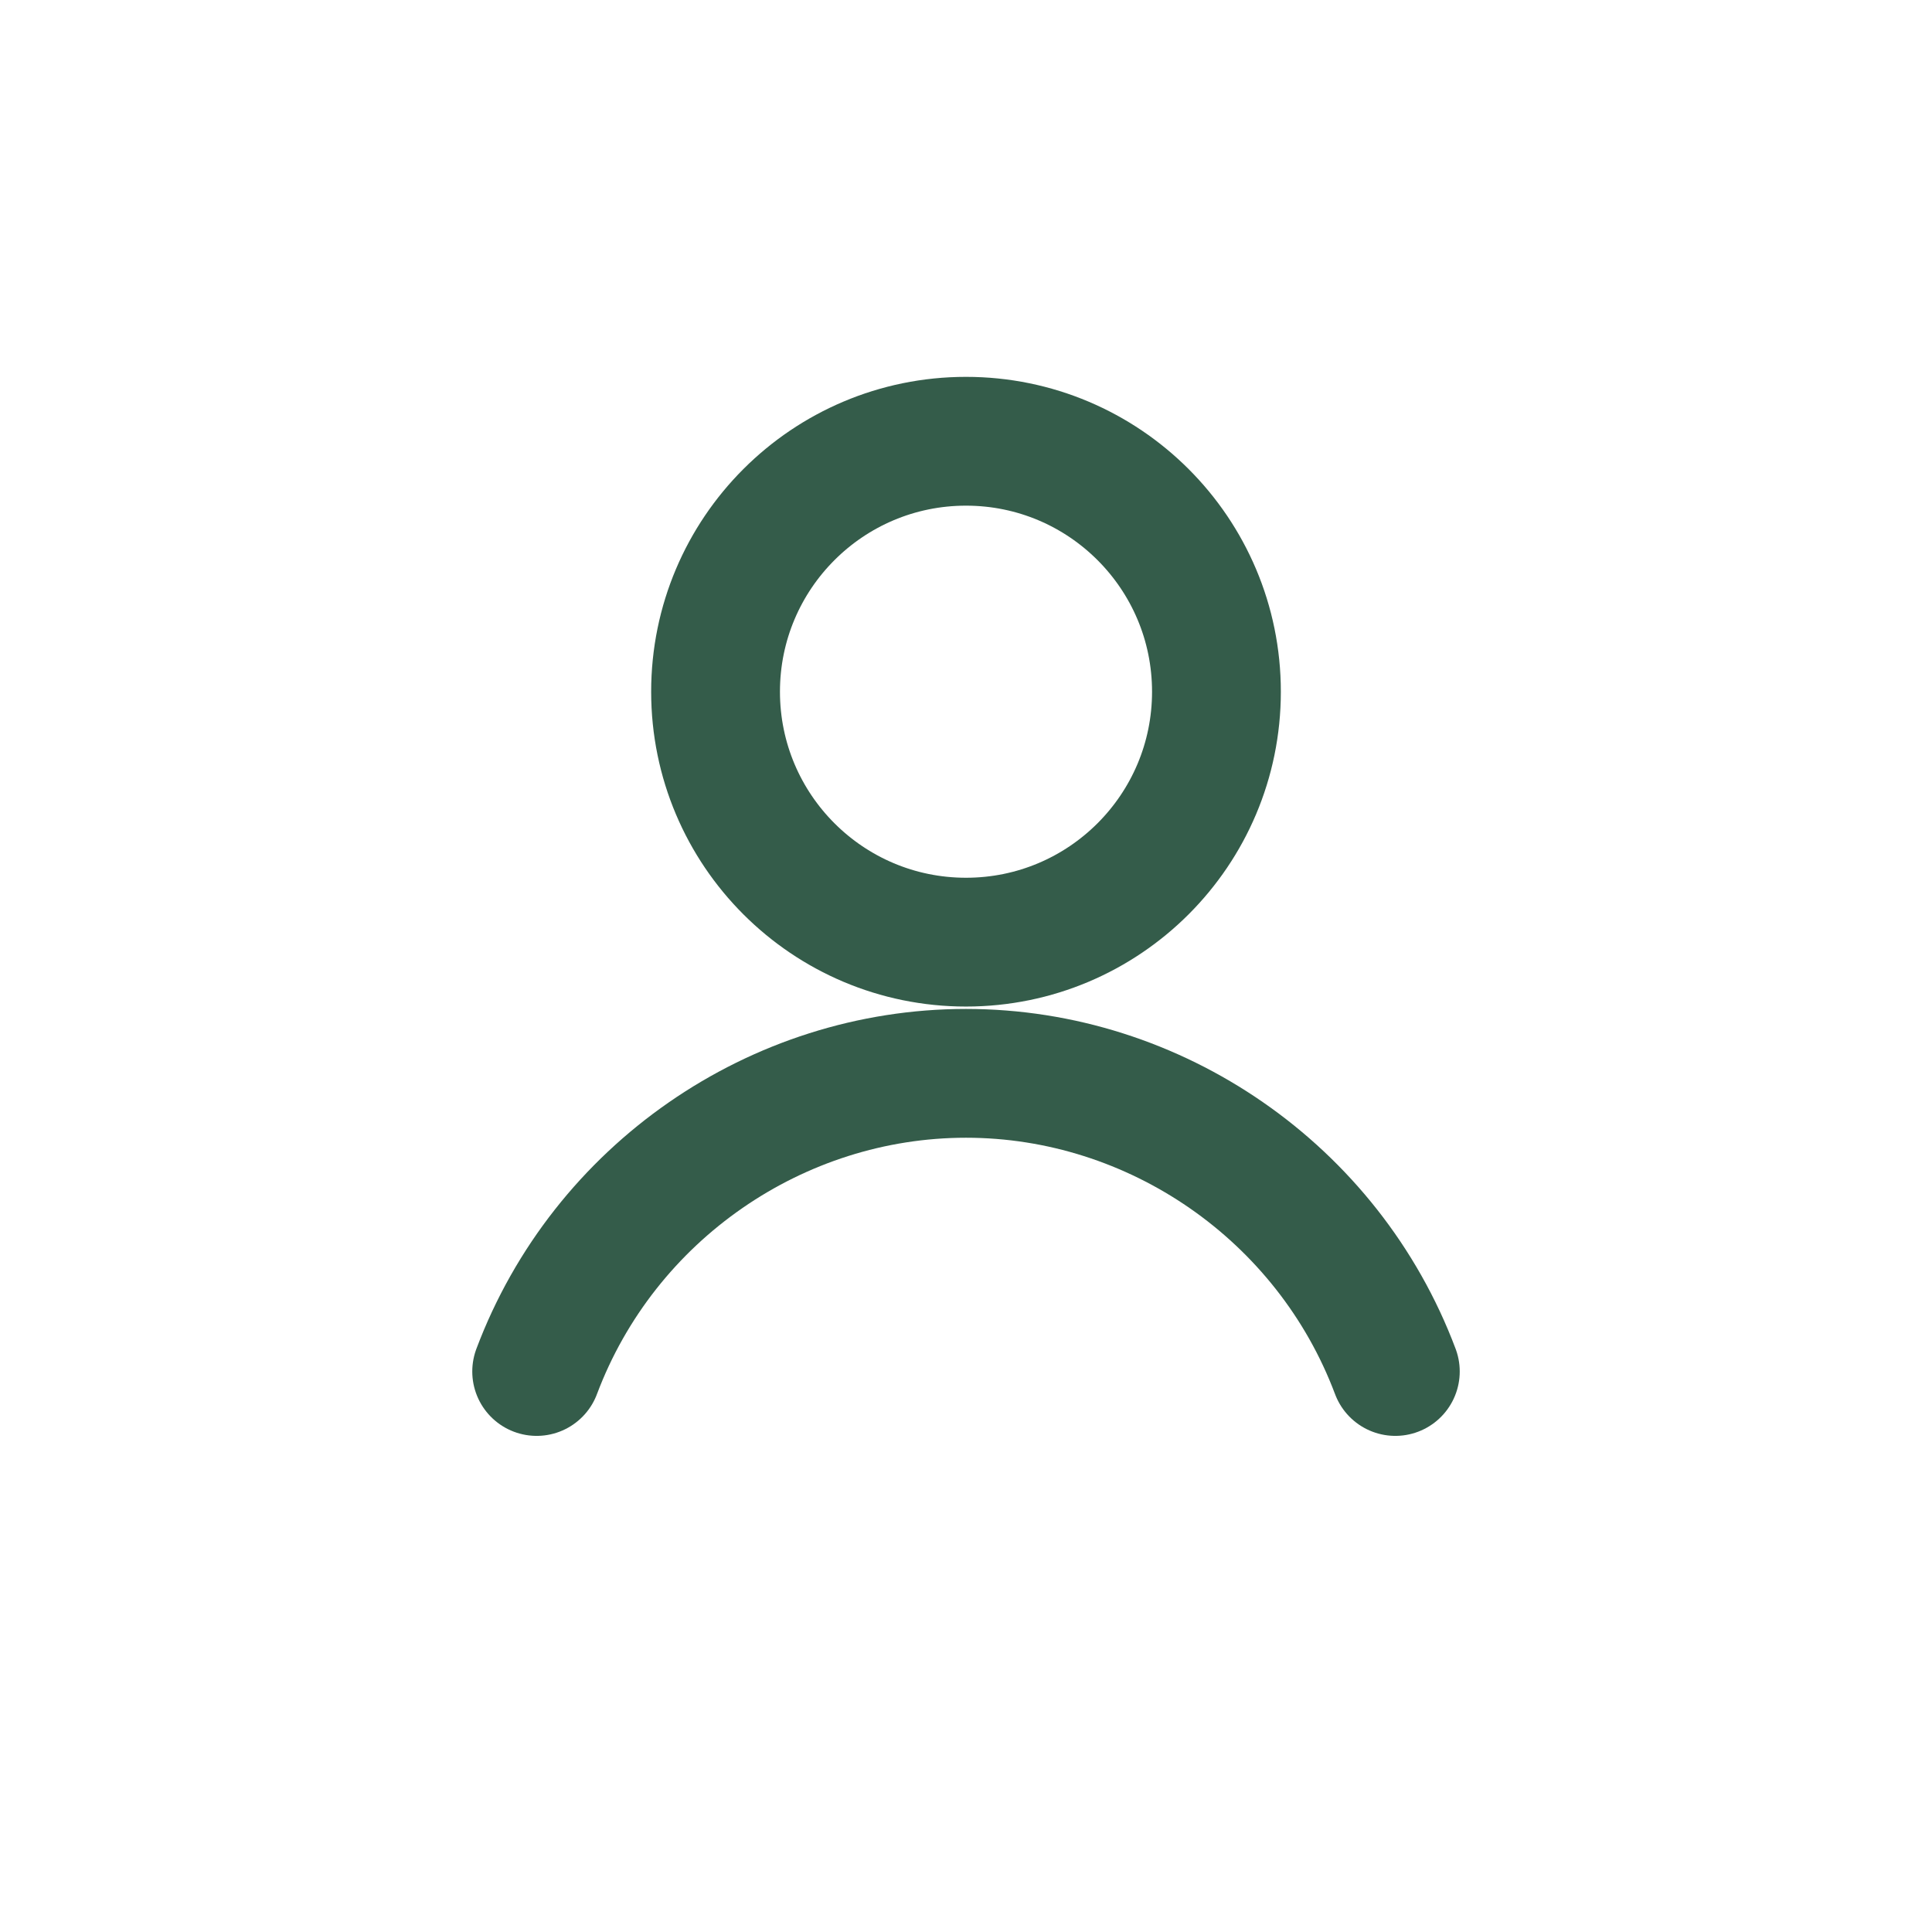
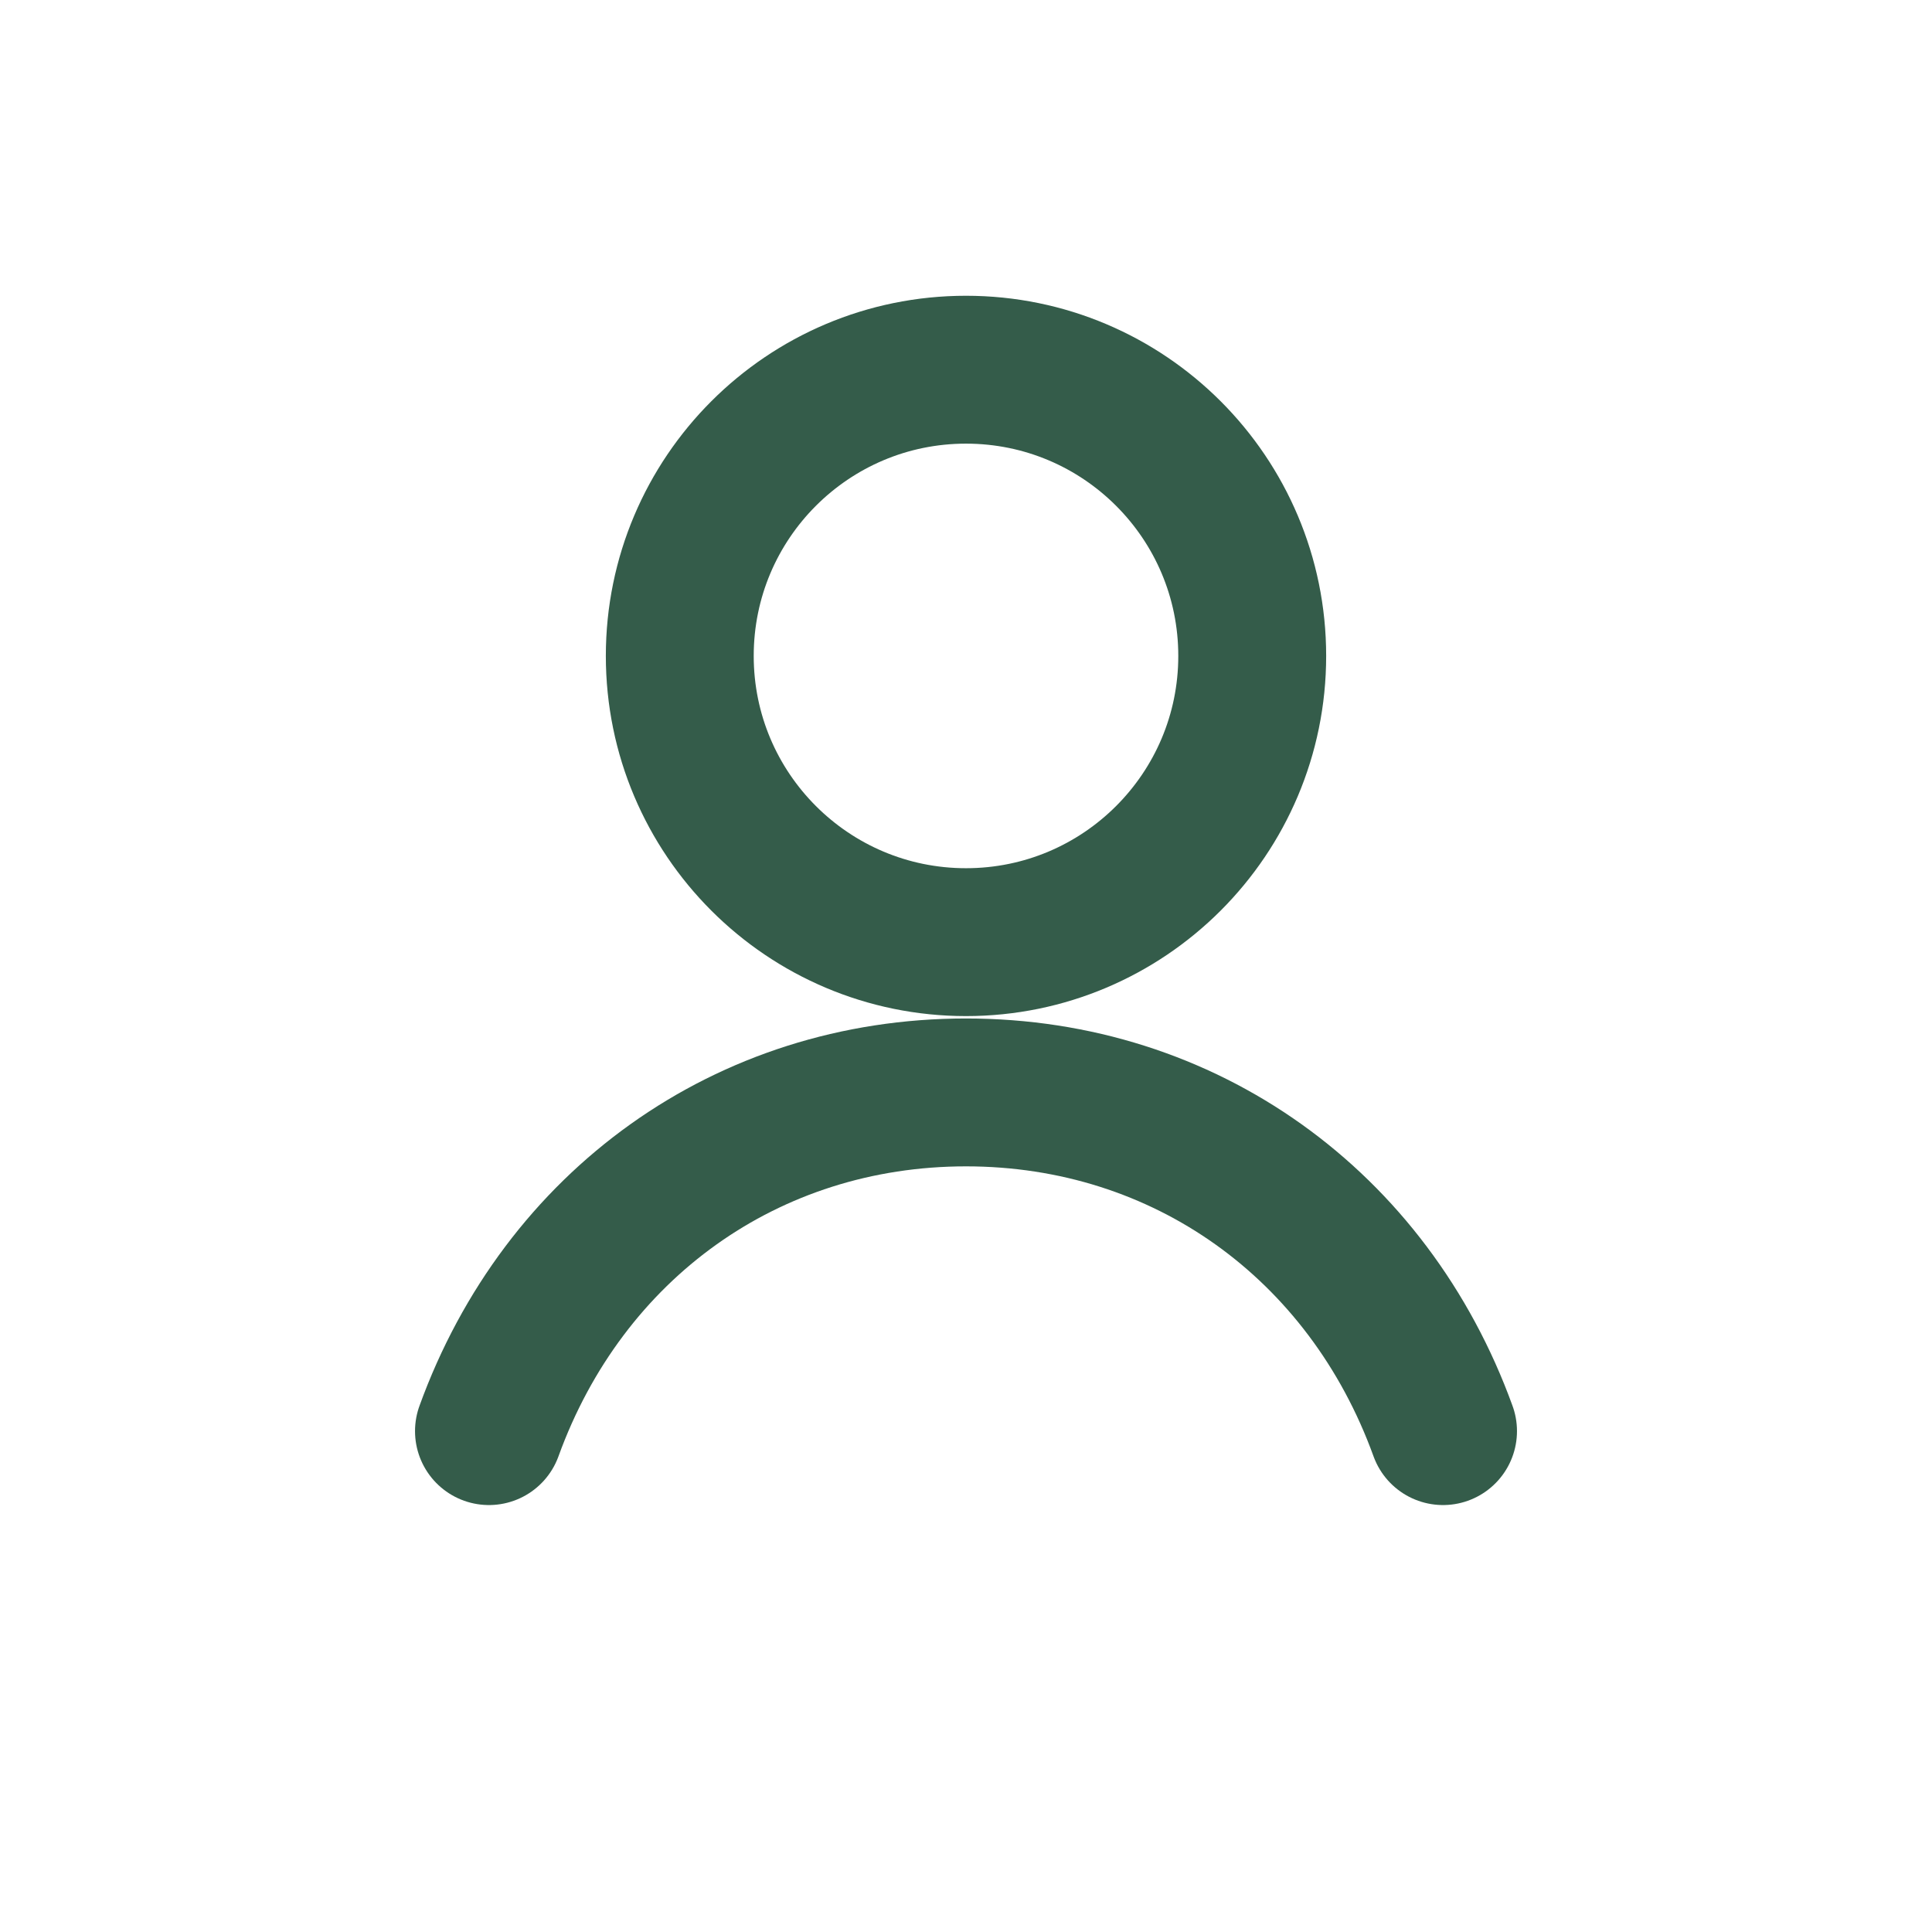
<svg xmlns="http://www.w3.org/2000/svg" width="81" height="81" viewBox="0 0 81 81" fill="none">
-   <circle cx="40.5" cy="29" r="10.5" stroke="#345C4A" stroke-width="5.4" />
-   <path d="M22.5 57.5C25.323 49.987 32.567 45 40.5 45C48.433 45 55.678 49.987 58.5 57.5" stroke="#345C4A" stroke-width="5.4" stroke-linecap="round" />
+   <circle cx="40.5" cy="27.5" r="12" stroke="#345C4A" stroke-width="6.2" />
+   <path d="M20.5 60C23.636 51.343 31.329 45.8 40.5 45.8C49.671 45.8 57.364 51.343 60.5 60" stroke="#345C4A" stroke-width="6.2" stroke-linecap="round" />
</svg>
